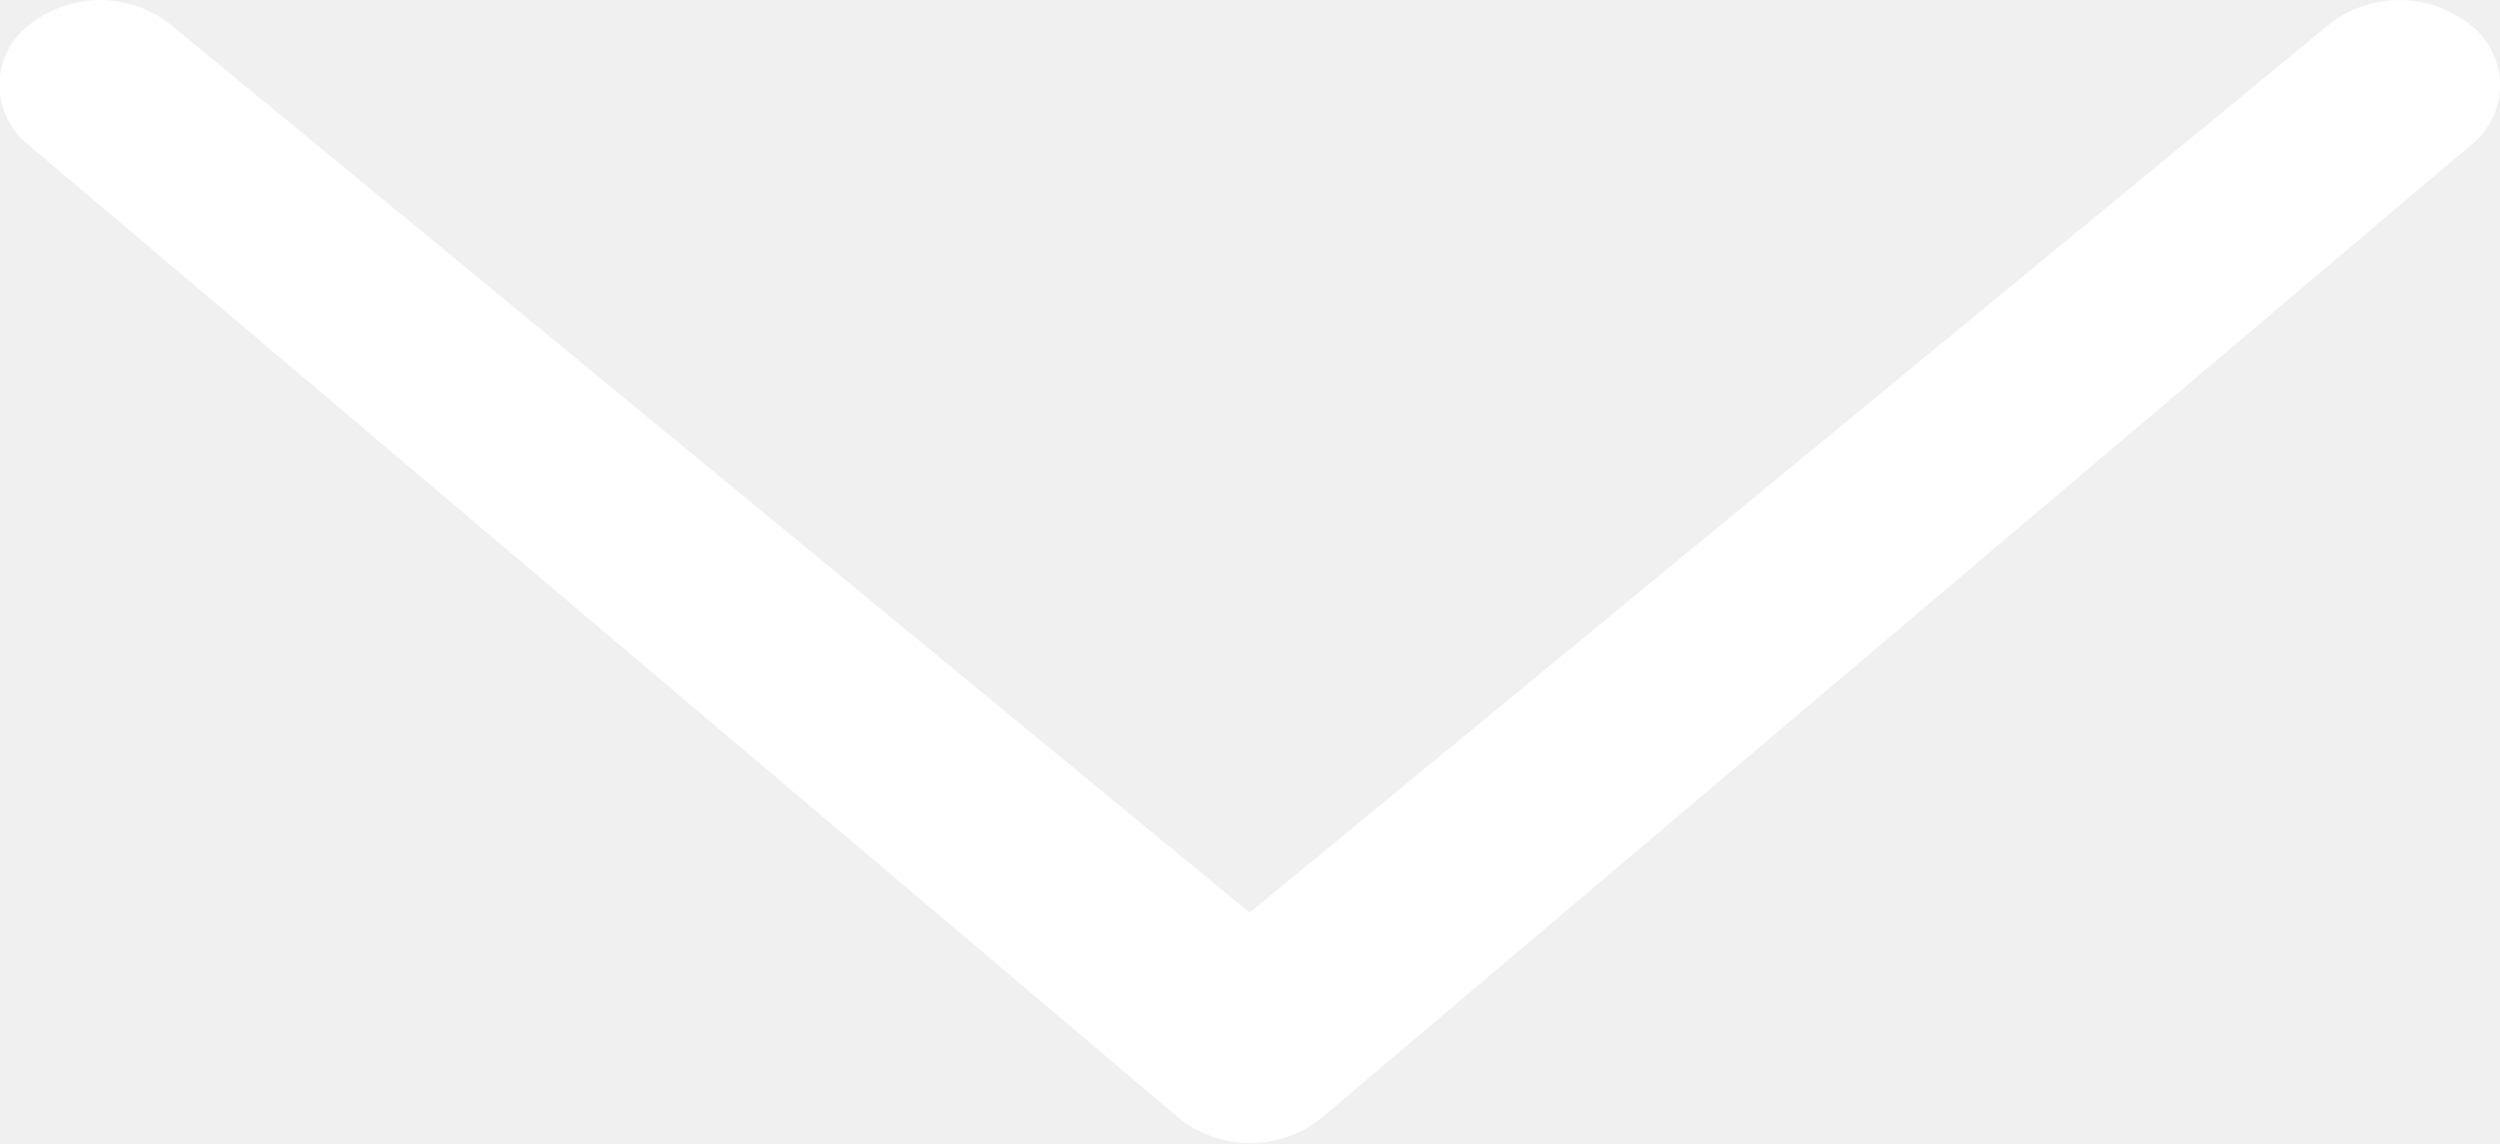
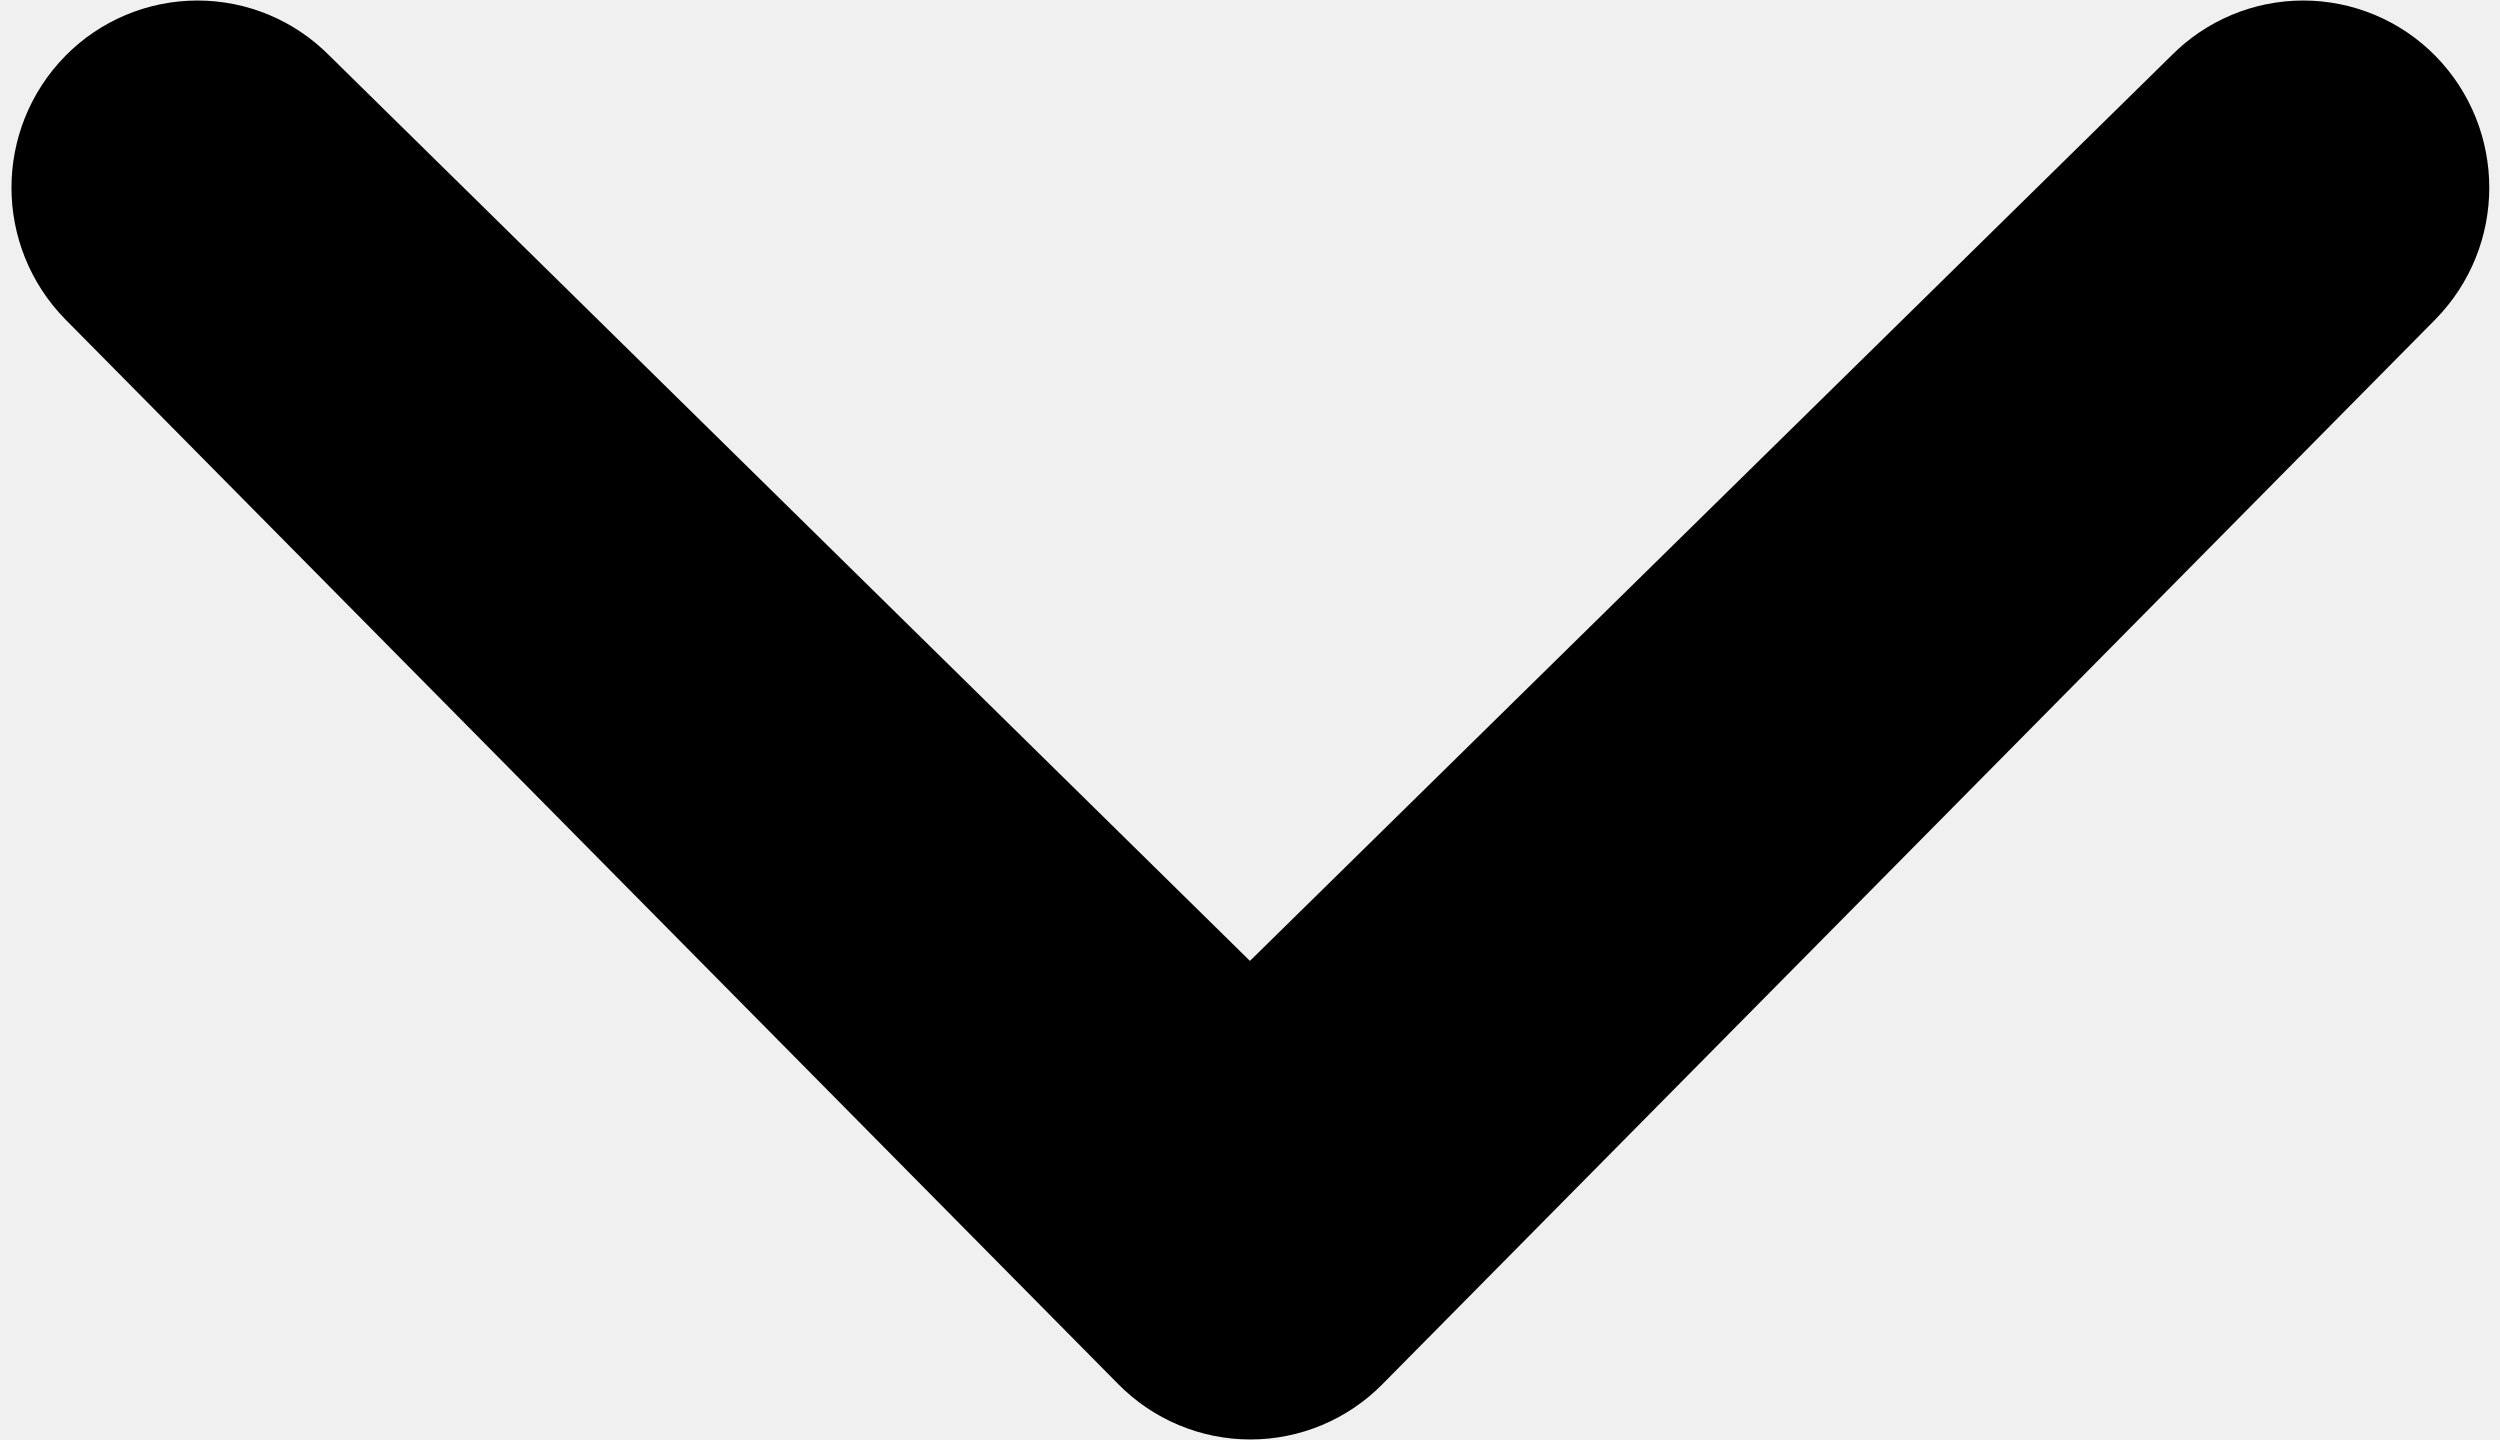
- <svg xmlns="http://www.w3.org/2000/svg" width="10.18" height="4.655" viewBox="0 0 10.18 4.655">
-   <g id="chevron-thin-right" transform="rotate(90 5.09 5.09)">
-     <path id="chevron-thin-right-2" fill="#fff" d="M13.167 7.328L9.554 2.937a.463.463 0 0 1 0-.579.31.31 0 0 1 .49 0l3.961 4.68a.463.463 0 0 1 0 .579L10.044 12.3a.31.31 0 0 1-.49 0 .463.463 0 0 1 0-.579l3.613-4.39z" data-name="chevron-thin-right" transform="translate(-9.452 -2.238)" />
+ <svg xmlns="http://www.w3.org/2000/svg" width="13.297" height="7.655" viewBox="0 0 13.297 7.655">
+   <g id="chevron-thin-right" transform="rotate(90 6.12 6.62)">
+     <path id="chevron-thin-right-2" stroke="#000" d="M14.763 8.329L9.6 3.074a.486.486 0 0 1 0-.693.5.5 0 0 1 .7 0l5.663 5.6a.486.486 0 0 1 0 .693l-5.663 5.6a.5.5 0 0 1-.7 0 .486.486 0 0 1 0-.693l5.165-5.252z" data-name="chevron-thin-right" transform="translate(-9.452 -2.238)" />
  </g>
</svg>
